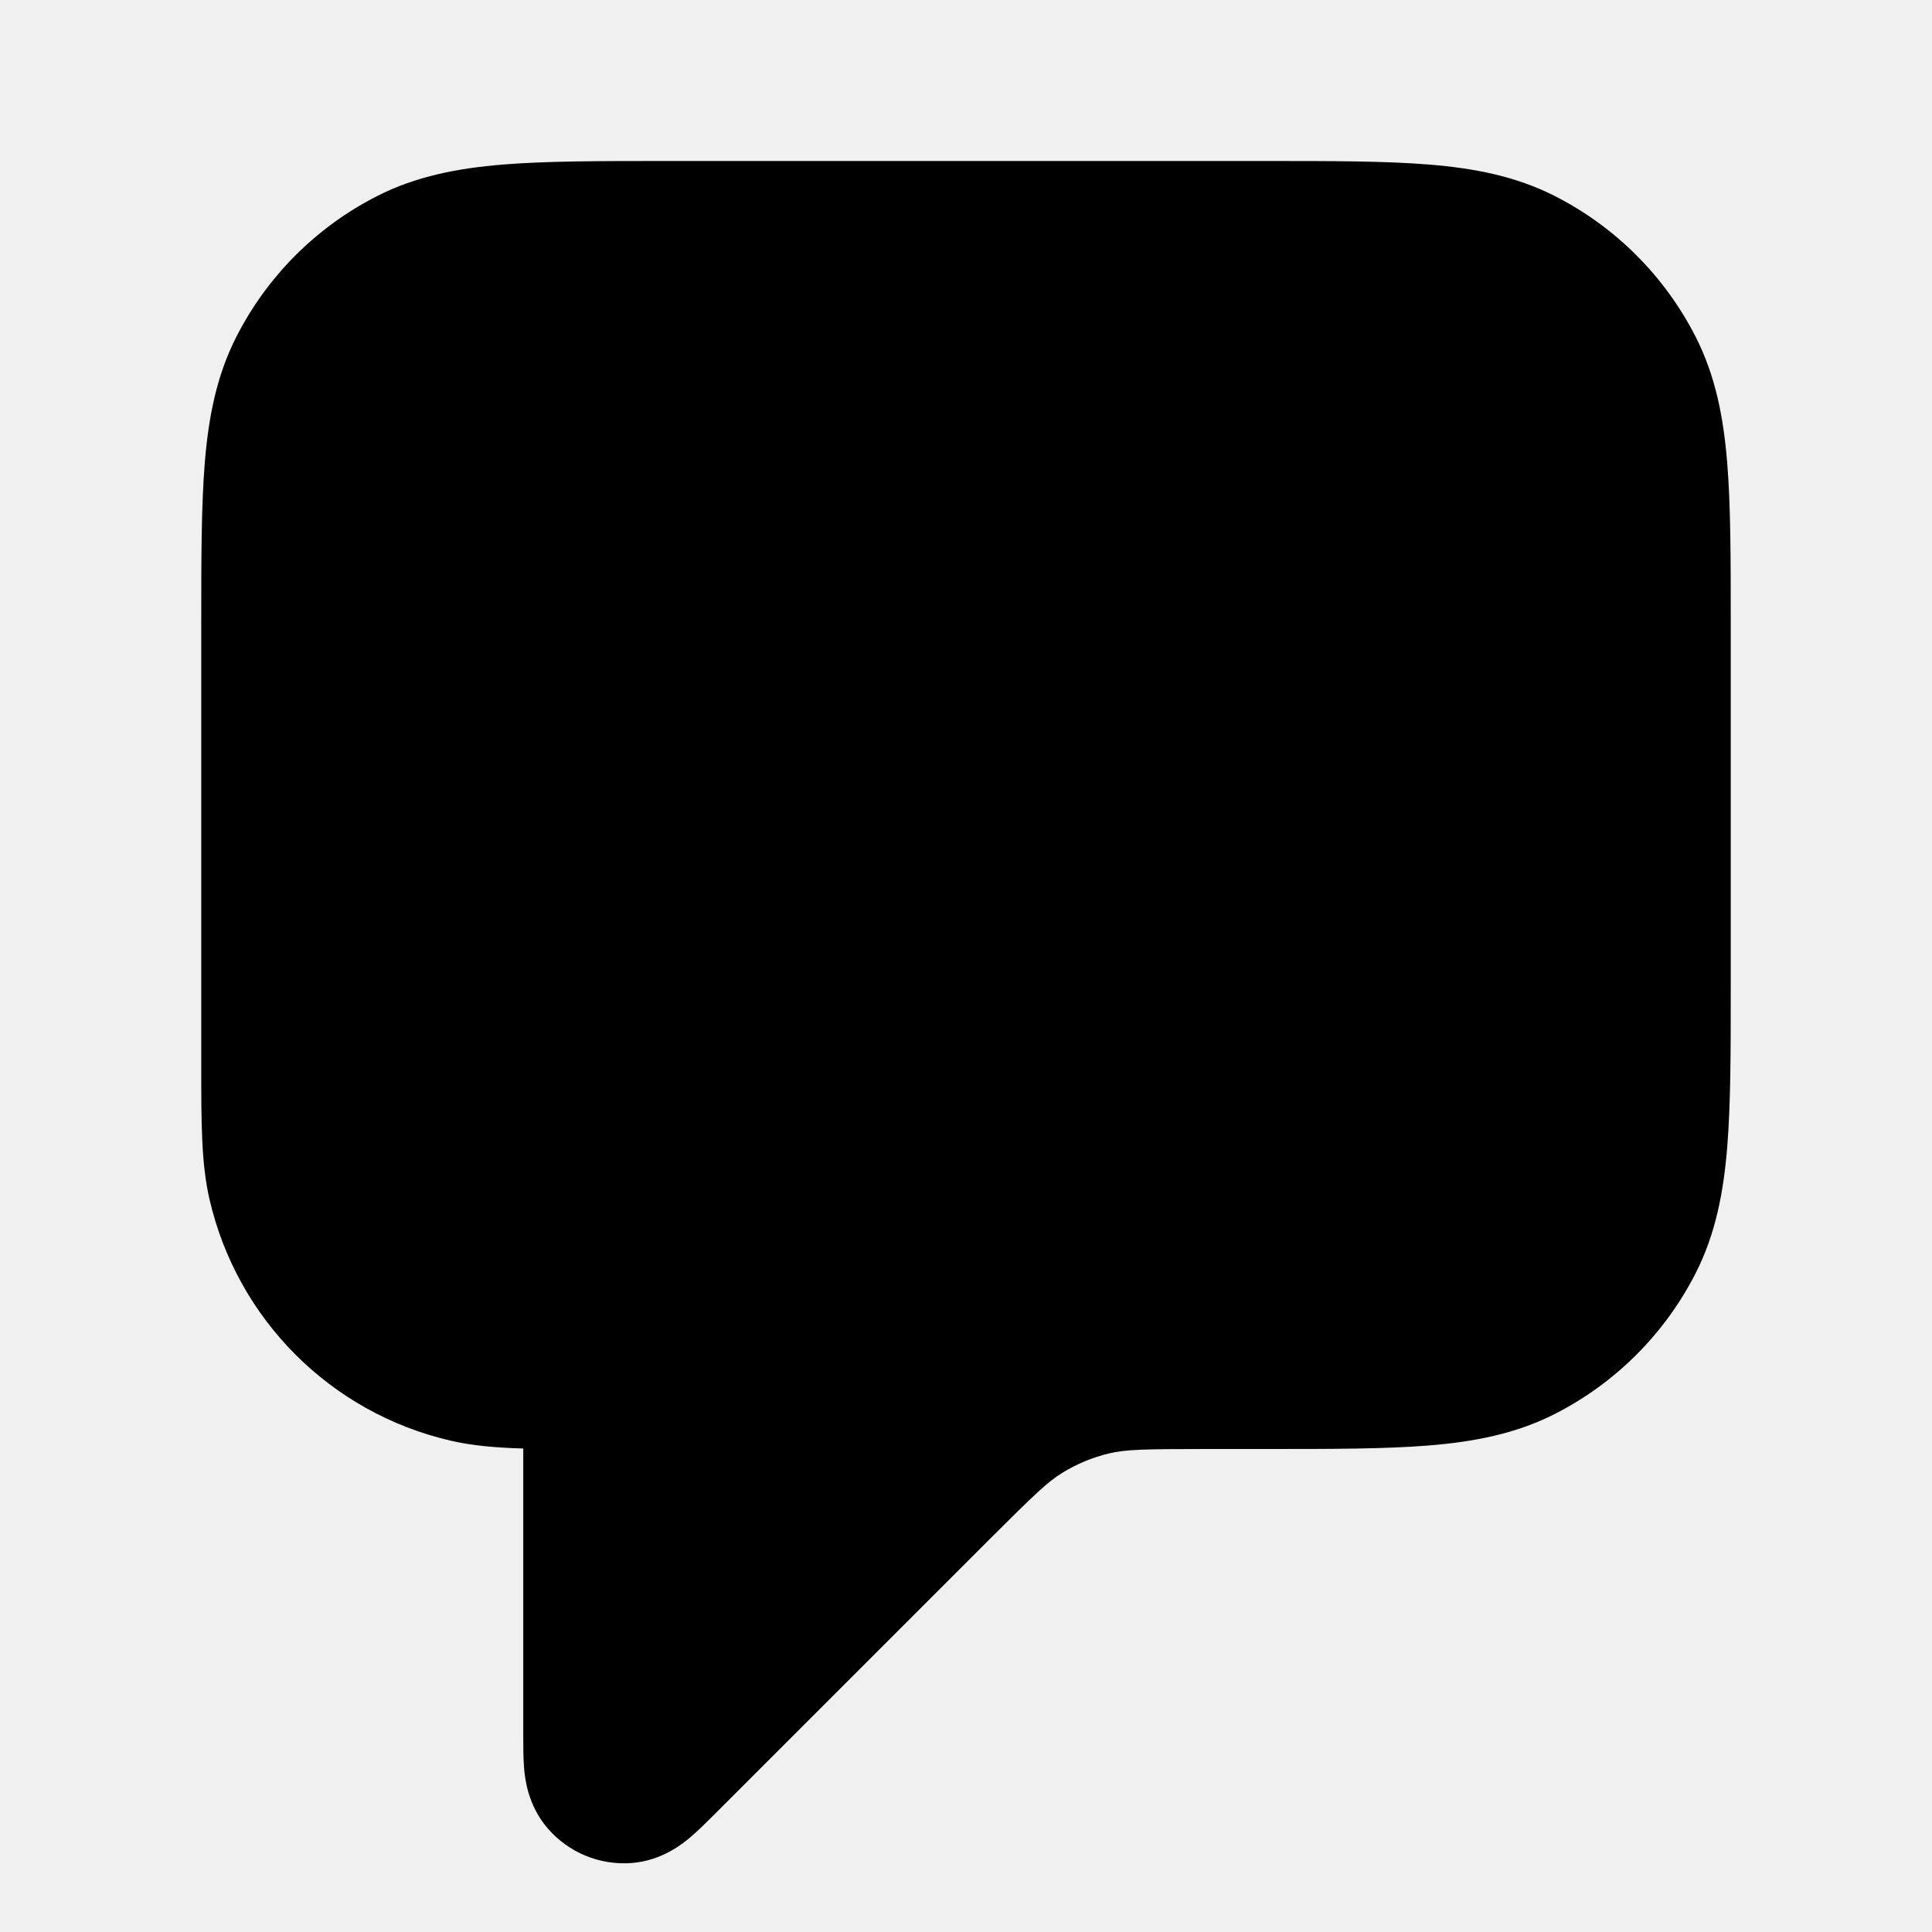
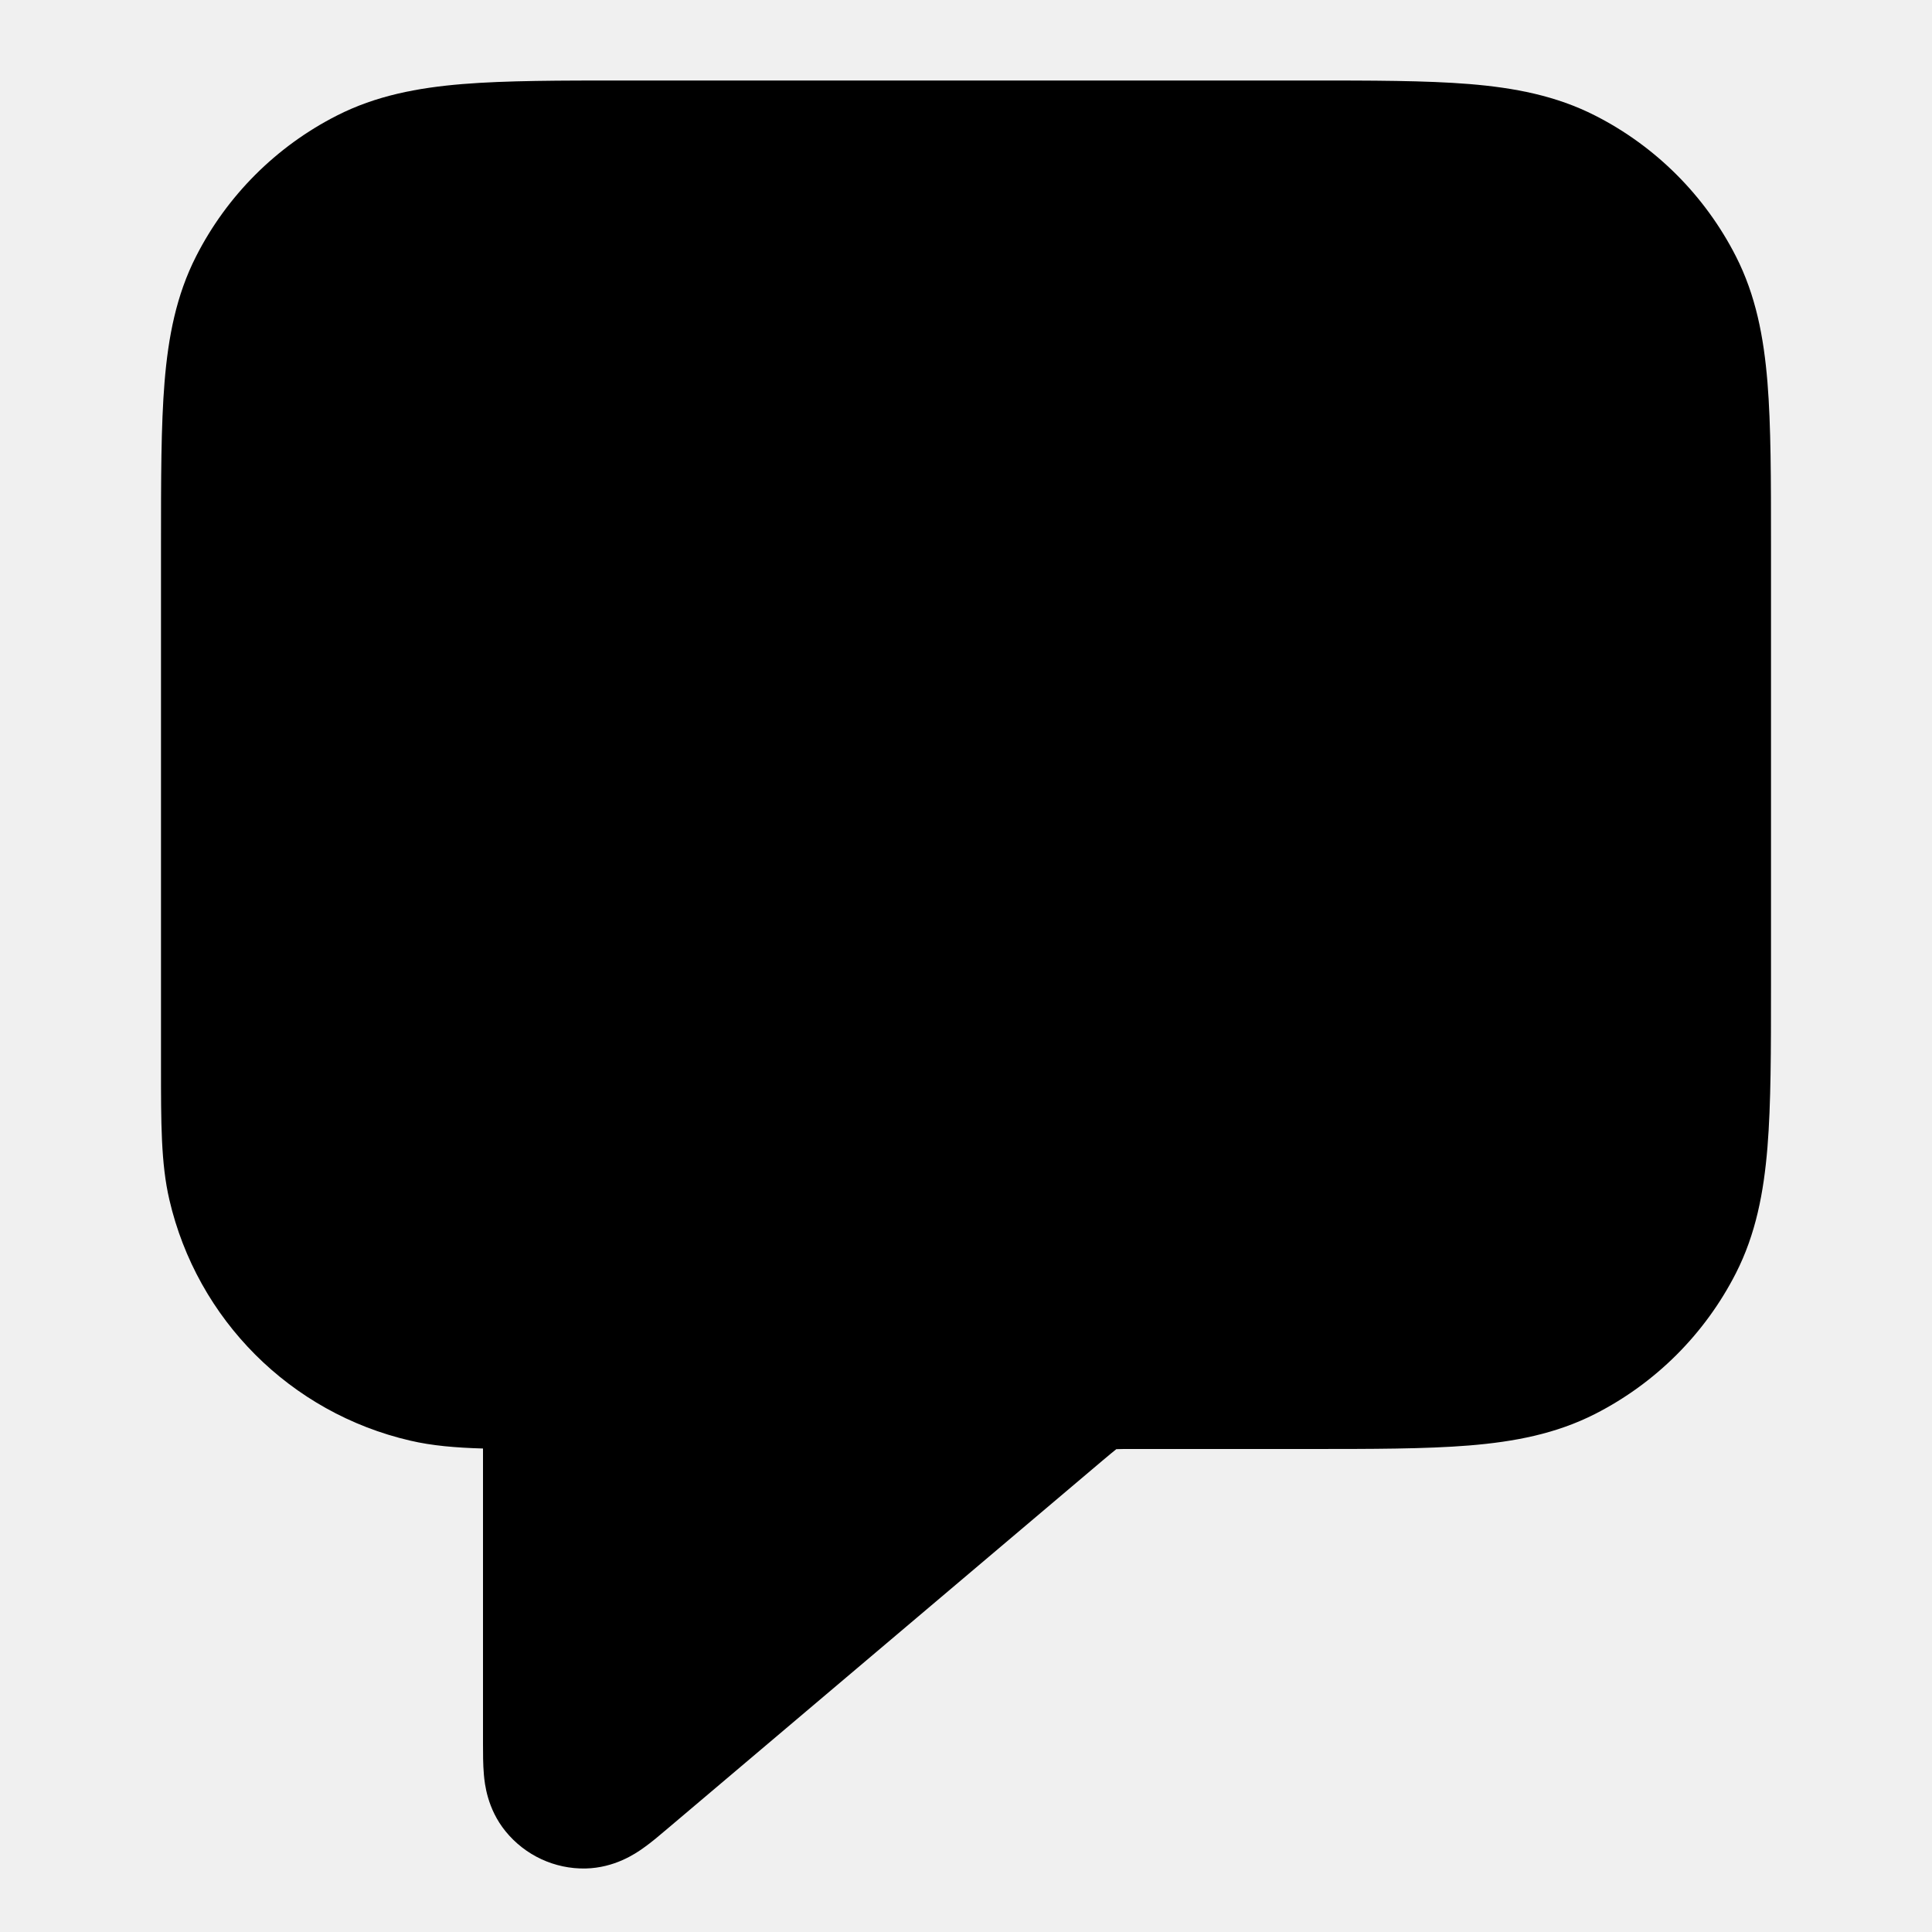
<svg xmlns="http://www.w3.org/2000/svg" width="24" height="24" viewBox="0 0 24 24" fill="none">
  <g clip-path="url(#clip0)">
-     <path fill-rule="evenodd" clip-rule="evenodd" d="M8.259 2H15.741C16.546 2 17.211 2 17.752 2.044C18.314 2.09 18.831 2.189 19.316 2.436C20.069 2.819 20.68 3.431 21.064 4.184C21.311 4.669 21.41 5.186 21.456 5.748C21.5 6.289 21.5 6.954 21.5 7.759V12.241C21.5 13.046 21.5 13.711 21.456 14.252C21.41 14.814 21.311 15.331 21.064 15.816C20.68 16.569 20.069 17.18 19.316 17.564C18.831 17.811 18.314 17.91 17.752 17.956C17.211 18 16.546 18 15.741 18H14.988C14.207 18 13.979 18.006 13.776 18.055C13.572 18.104 13.377 18.185 13.198 18.295C13.019 18.404 12.854 18.561 12.301 19.113L8.89 22.524C8.884 22.53 8.878 22.537 8.871 22.543C8.781 22.633 8.672 22.742 8.572 22.826C8.49 22.895 8.23 23.113 7.848 23.143C7.449 23.174 7.059 23.012 6.8 22.708C6.551 22.417 6.521 22.08 6.511 21.973C6.5 21.843 6.5 21.688 6.5 21.561C6.5 21.552 6.5 21.543 6.5 21.534V17.994C6.159 17.984 5.865 17.959 5.596 17.896C4.109 17.552 2.949 16.391 2.604 14.904C2.499 14.455 2.5 13.941 2.5 13.249C2.5 13.21 2.5 13.17 2.5 13.129L2.5 7.759C2.5 6.954 2.5 6.289 2.544 5.748C2.59 5.186 2.689 4.669 2.936 4.184C3.319 3.431 3.931 2.819 4.684 2.436C5.169 2.189 5.686 2.09 6.248 2.044C6.789 2 7.454 2 8.259 2Z" fill="black" />
+     <path d="M16.241 1H7.759C6.954 1 6.289 1 5.748 1.044C5.186 1.09 4.669 1.189 4.184 1.436C3.431 1.819 2.819 2.431 2.436 3.184C2.189 3.669 2.09 4.186 2.044 4.748C2 5.289 2 5.954 2 6.759L2 13.249C2 13.941 1.999 14.455 2.104 14.904C2.449 16.391 3.609 17.552 5.096 17.896C5.365 17.959 5.659 17.984 6 17.994L6 21.662C6 21.777 6 21.921 6.011 22.045C6.021 22.157 6.052 22.469 6.28 22.749C6.523 23.048 6.89 23.219 7.275 23.211C7.636 23.203 7.894 23.026 7.986 22.961C8.088 22.89 8.198 22.796 8.285 22.722L13.698 18.142C13.787 18.067 13.832 18.03 13.865 18.004L13.867 18.002L13.87 18.002C13.912 18 13.97 18 14.086 18H16.241C17.046 18 17.711 18 18.252 17.956C18.814 17.91 19.331 17.811 19.816 17.564C20.569 17.18 21.18 16.569 21.564 15.816C21.811 15.331 21.91 14.814 21.956 14.252C22 13.711 22 13.046 22 12.241V6.759C22 5.954 22 5.289 21.956 4.748C21.91 4.186 21.811 3.669 21.564 3.184C21.18 2.431 20.569 1.819 19.816 1.436C19.331 1.189 18.814 1.09 18.252 1.044C17.711 1 17.046 1 16.241 1Z" fill="black" />
  </g>
  <defs>
    <clipPath id="clip0">
      <rect width="24" height="24" fill="white" />
    </clipPath>
  </defs>
</svg>
